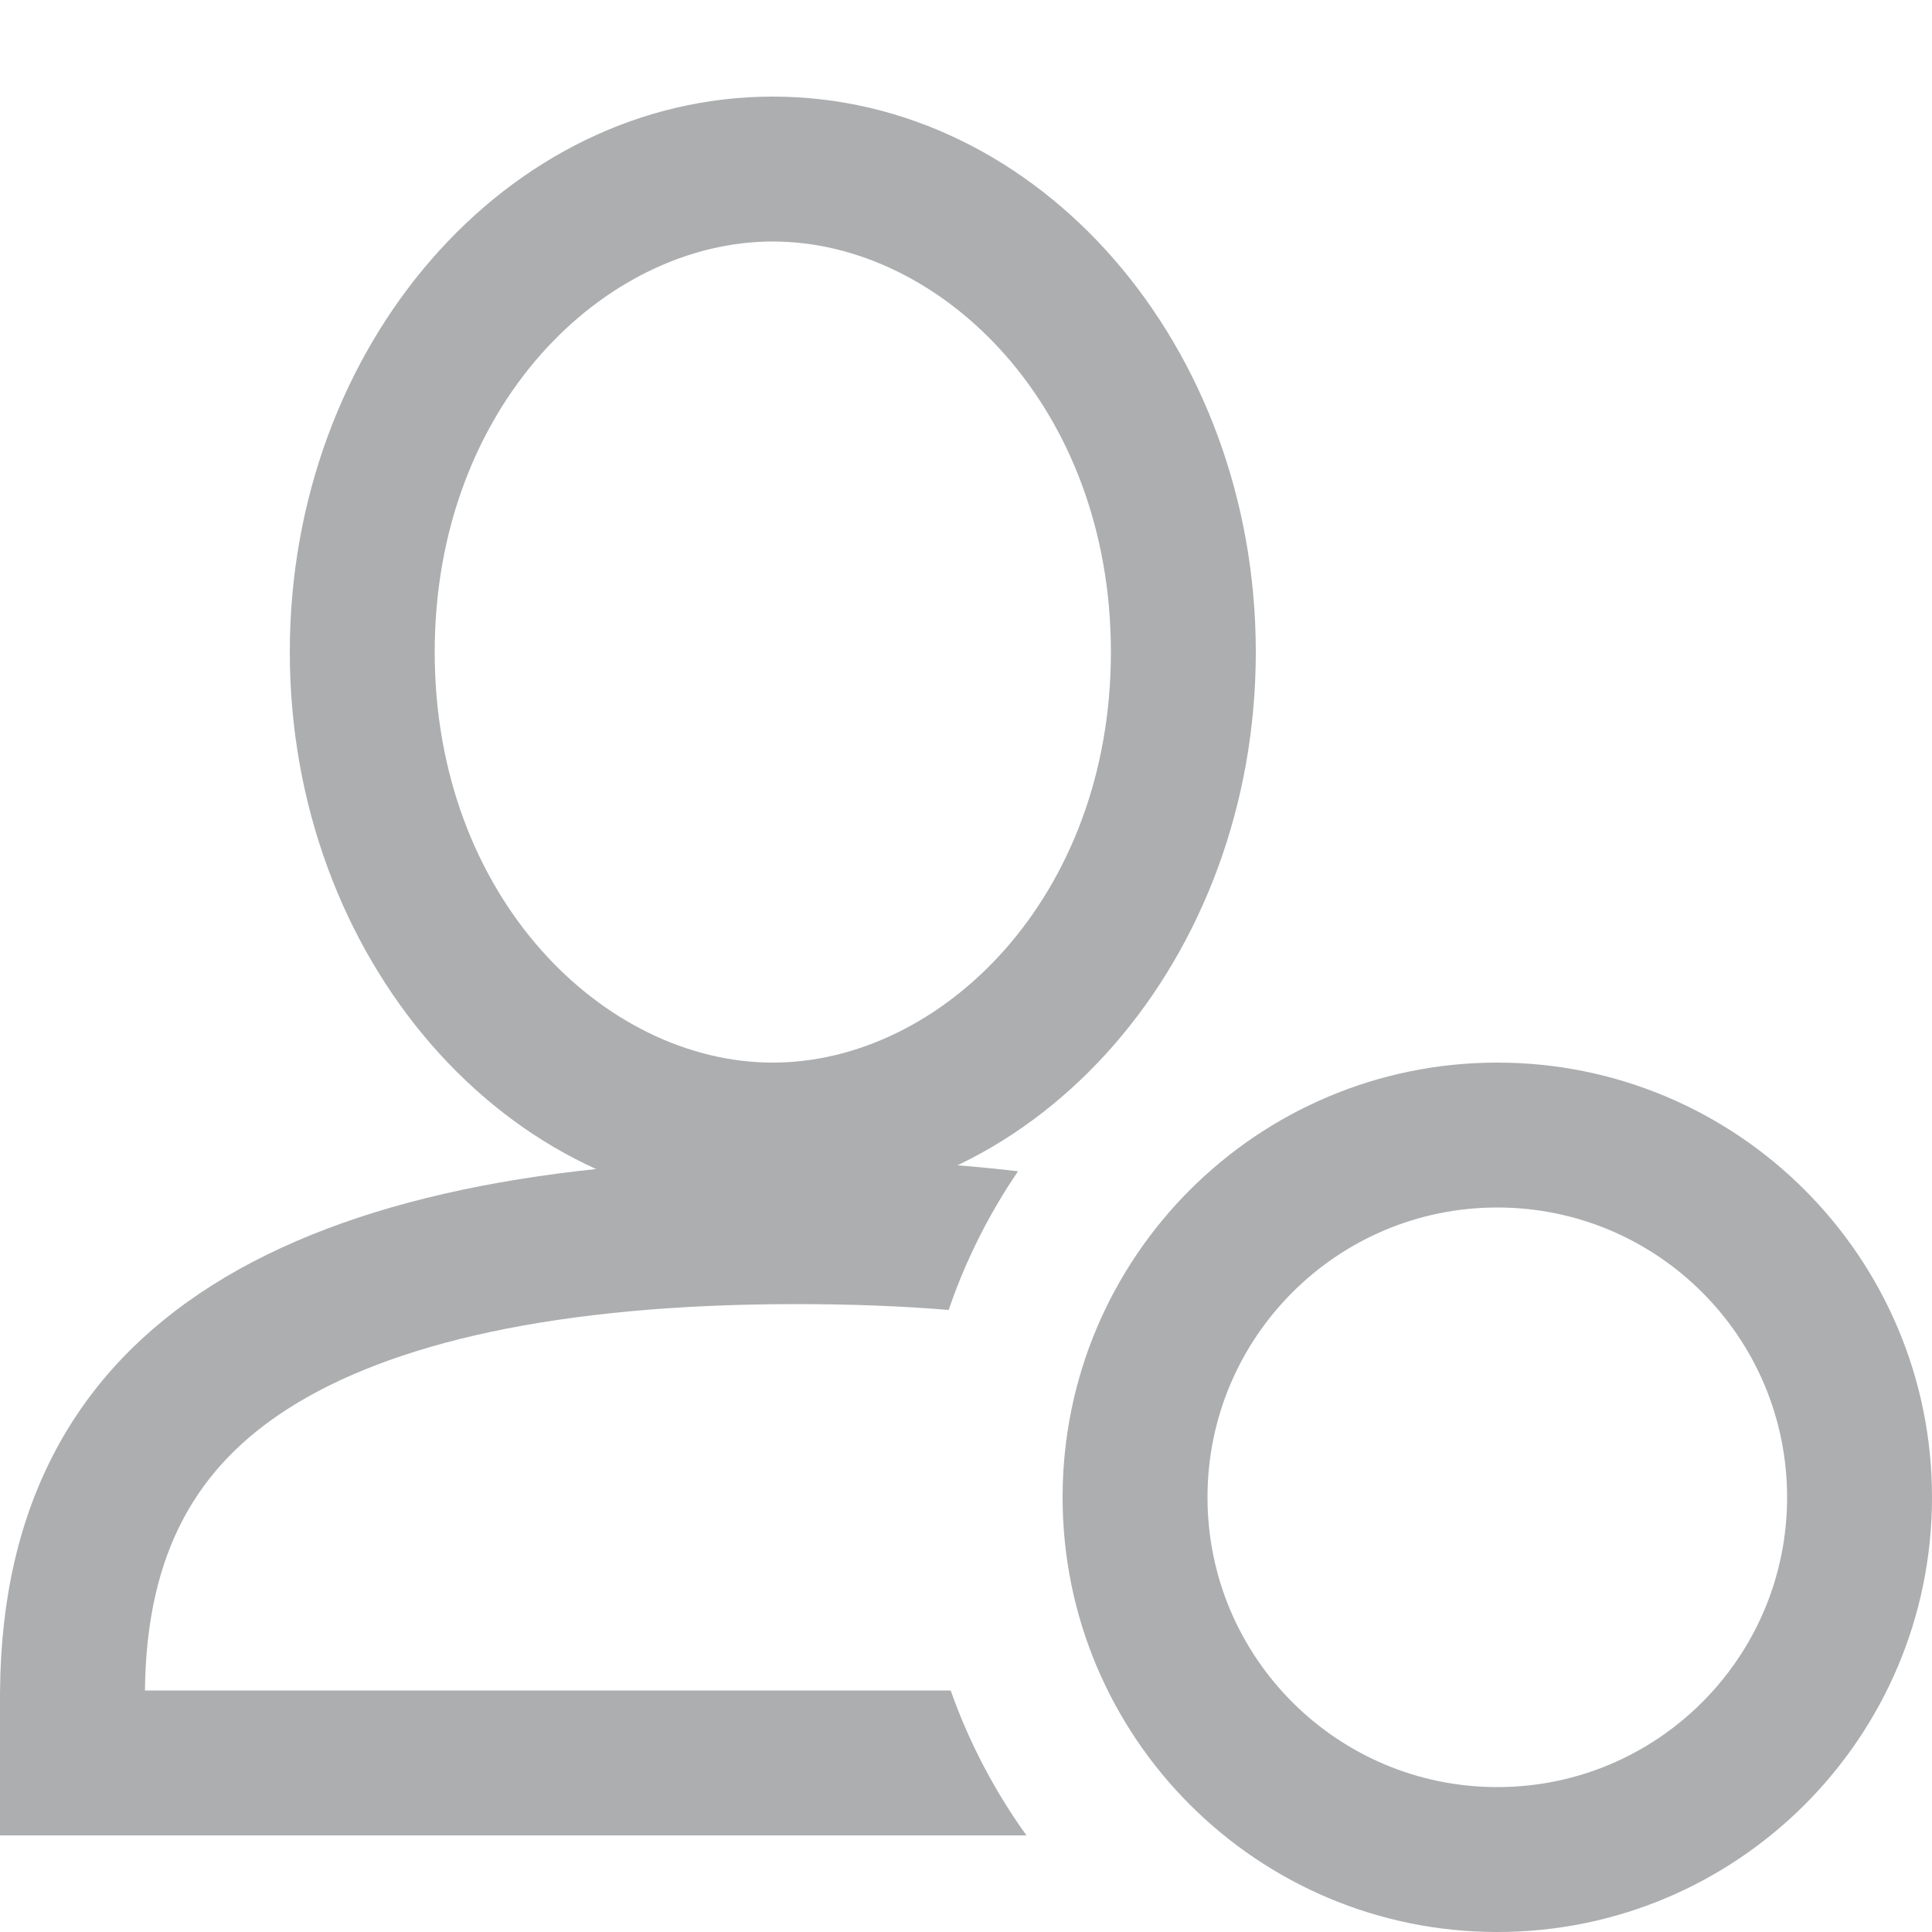
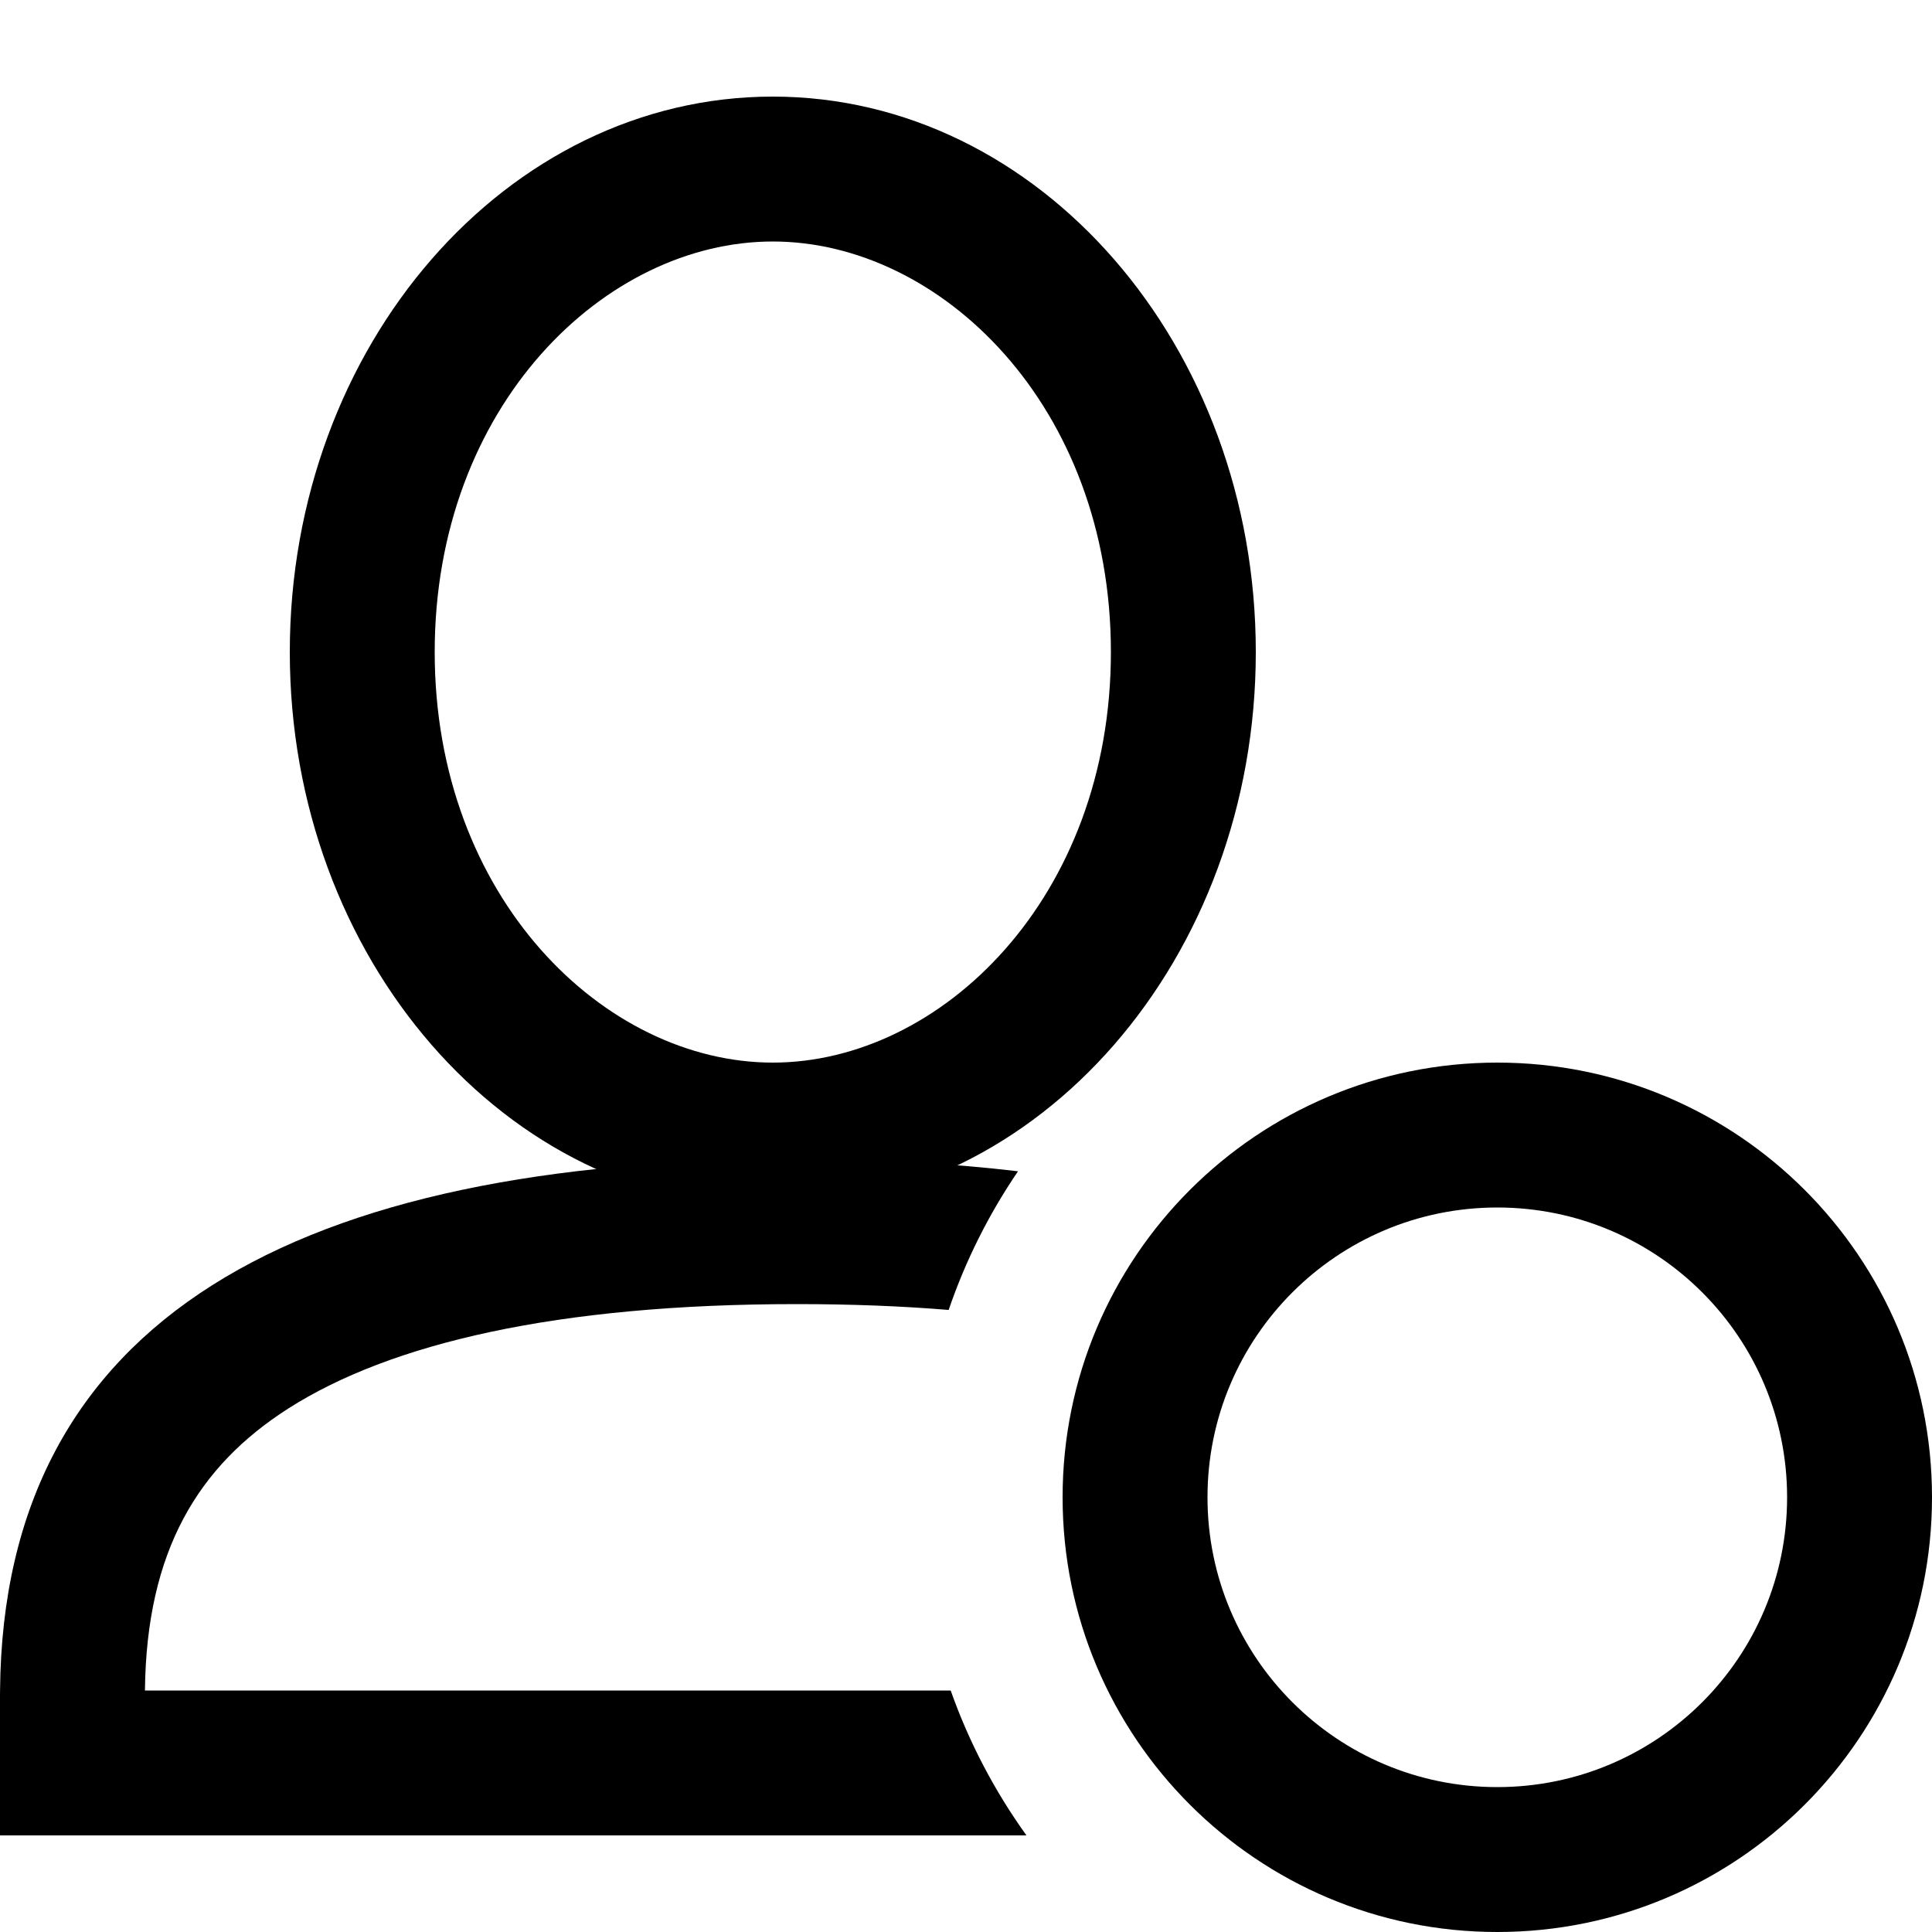
<svg xmlns="http://www.w3.org/2000/svg" width="40" height="40" viewBox="0 0 40 40" fill="none">
-   <path fill-rule="evenodd" clip-rule="evenodd" d="M16 22C19.478 22 23 18.593 23 13.5C23 8.407 19.478 5 16 5C12.522 5 9 8.407 9 13.5C9 18.593 12.522 22 16 22ZM26 13.5C26 19.842 21.515 25 16 25C10.485 25 6 19.842 6 13.5C6 7.158 10.485 2 16 2C21.515 2 26 7.158 26 13.5Z" fill="#ACAEAF" />
-   <path fill-rule="evenodd" clip-rule="evenodd" d="M21.077 24.25C19.662 24.082 18.134 24 16.5 24C6.154 24 0.065 27.288 0.001 35C0 35.041 0 35.083 0 35.125V38H21.252C20.596 37.088 20.064 36.079 19.683 35H3.001C3.031 32.102 4.107 30.353 5.965 29.164C8.08 27.813 11.522 27 16.5 27C17.624 27 18.671 27.041 19.641 27.121C19.991 26.095 20.477 25.131 21.077 24.25Z" fill="#ACAEAF" />
-   <path fill-rule="evenodd" clip-rule="evenodd" d="M31 37C34.314 37 37 34.314 37 31C37 27.686 34.314 25 31 25C27.686 25 25 27.686 25 31C25 34.314 27.686 37 31 37ZM31 40C35.971 40 40 35.971 40 31C40 26.029 35.971 22 31 22C26.029 22 22 26.029 22 31C22 35.971 26.029 40 31 40Z" fill="#ACAEAF" />
+   <path fill-rule="evenodd" clip-rule="evenodd" d="M16 22C19.478 22 23 18.593 23 13.5C23 8.407 19.478 5 16 5C12.522 5 9 8.407 9 13.5C9 18.593 12.522 22 16 22ZM26 13.5C26 19.842 21.515 25 16 25C10.485 25 6 19.842 6 13.5C6 7.158 10.485 2 16 2C21.515 2 26 7.158 26 13.5Z" fill="black" />
+   <path fill-rule="evenodd" clip-rule="evenodd" d="M21.077 24.25C19.662 24.082 18.134 24 16.5 24C6.154 24 0.065 27.288 0.001 35C0 35.041 0 35.083 0 35.125V38H21.252C20.596 37.088 20.064 36.079 19.683 35H3.001C3.031 32.102 4.107 30.353 5.965 29.164C8.08 27.813 11.522 27 16.5 27C17.624 27 18.671 27.041 19.641 27.121C19.991 26.095 20.477 25.131 21.077 24.25Z" fill="black" />
+   <path fill-rule="evenodd" clip-rule="evenodd" d="M31 37C34.314 37 37 34.314 37 31C37 27.686 34.314 25 31 25C27.686 25 25 27.686 25 31C25 34.314 27.686 37 31 37ZM31 40C35.971 40 40 35.971 40 31C40 26.029 35.971 22 31 22C26.029 22 22 26.029 22 31C22 35.971 26.029 40 31 40Z" fill="black" />
</svg>
